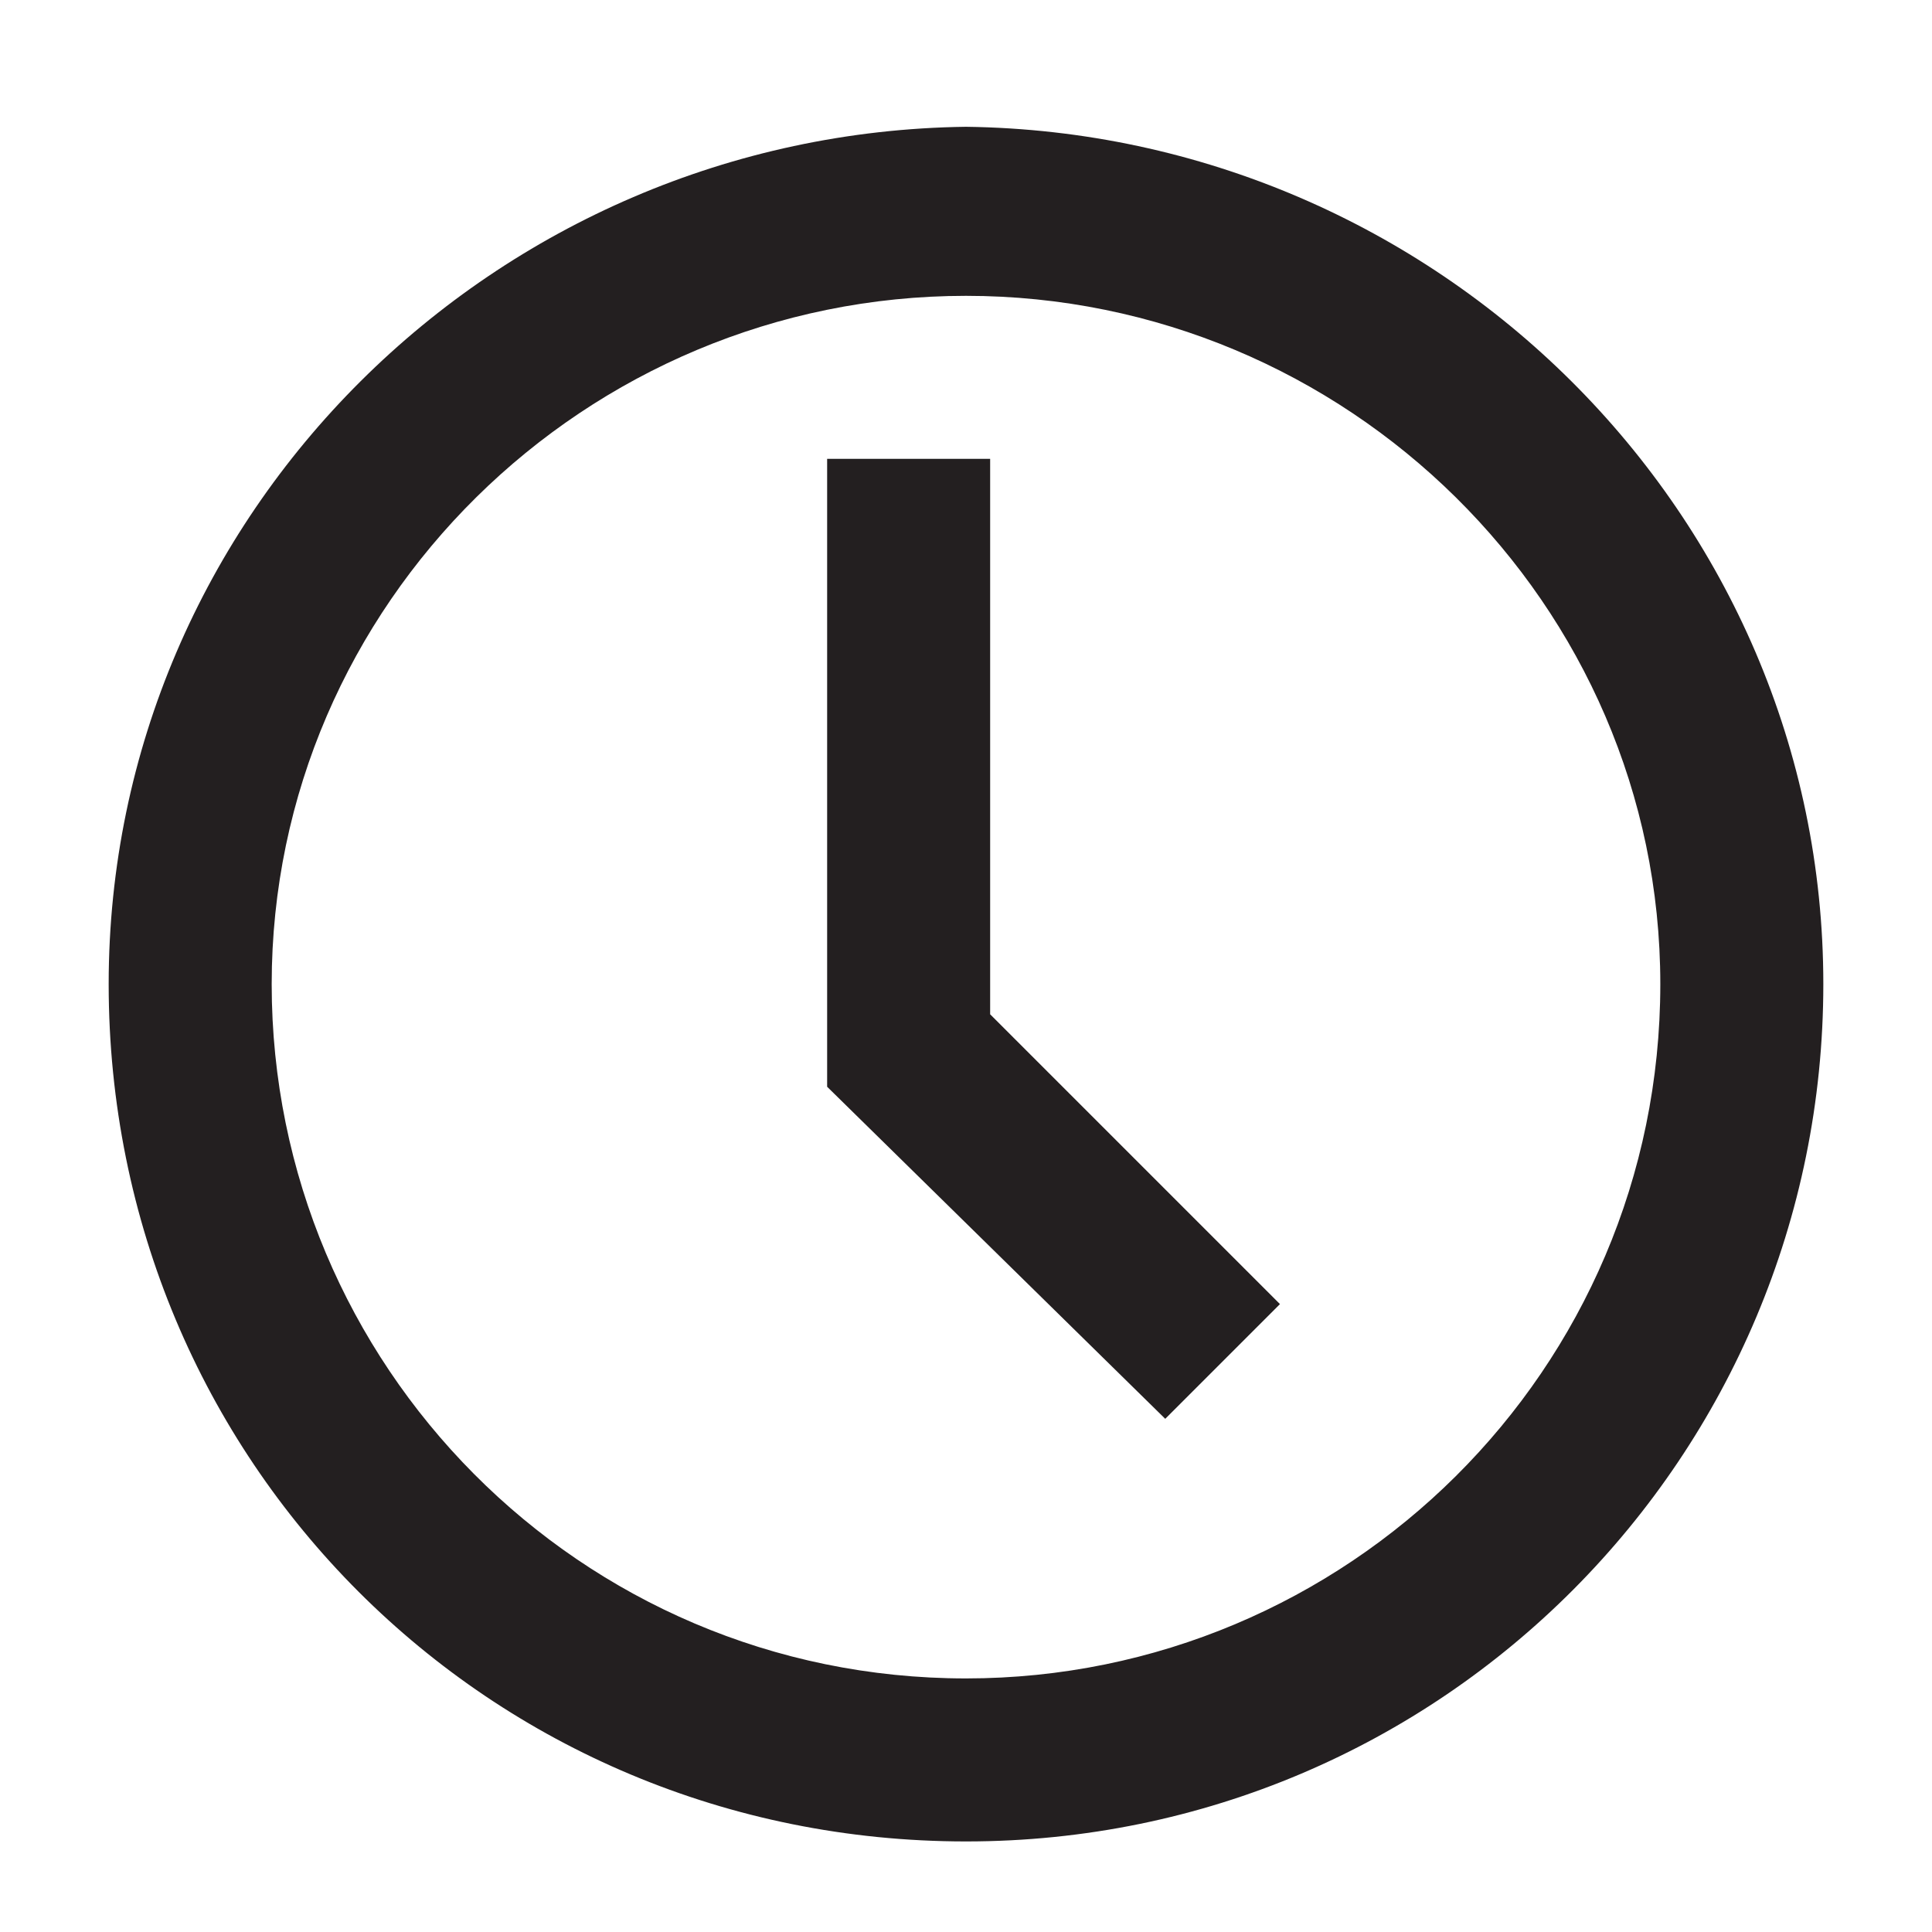
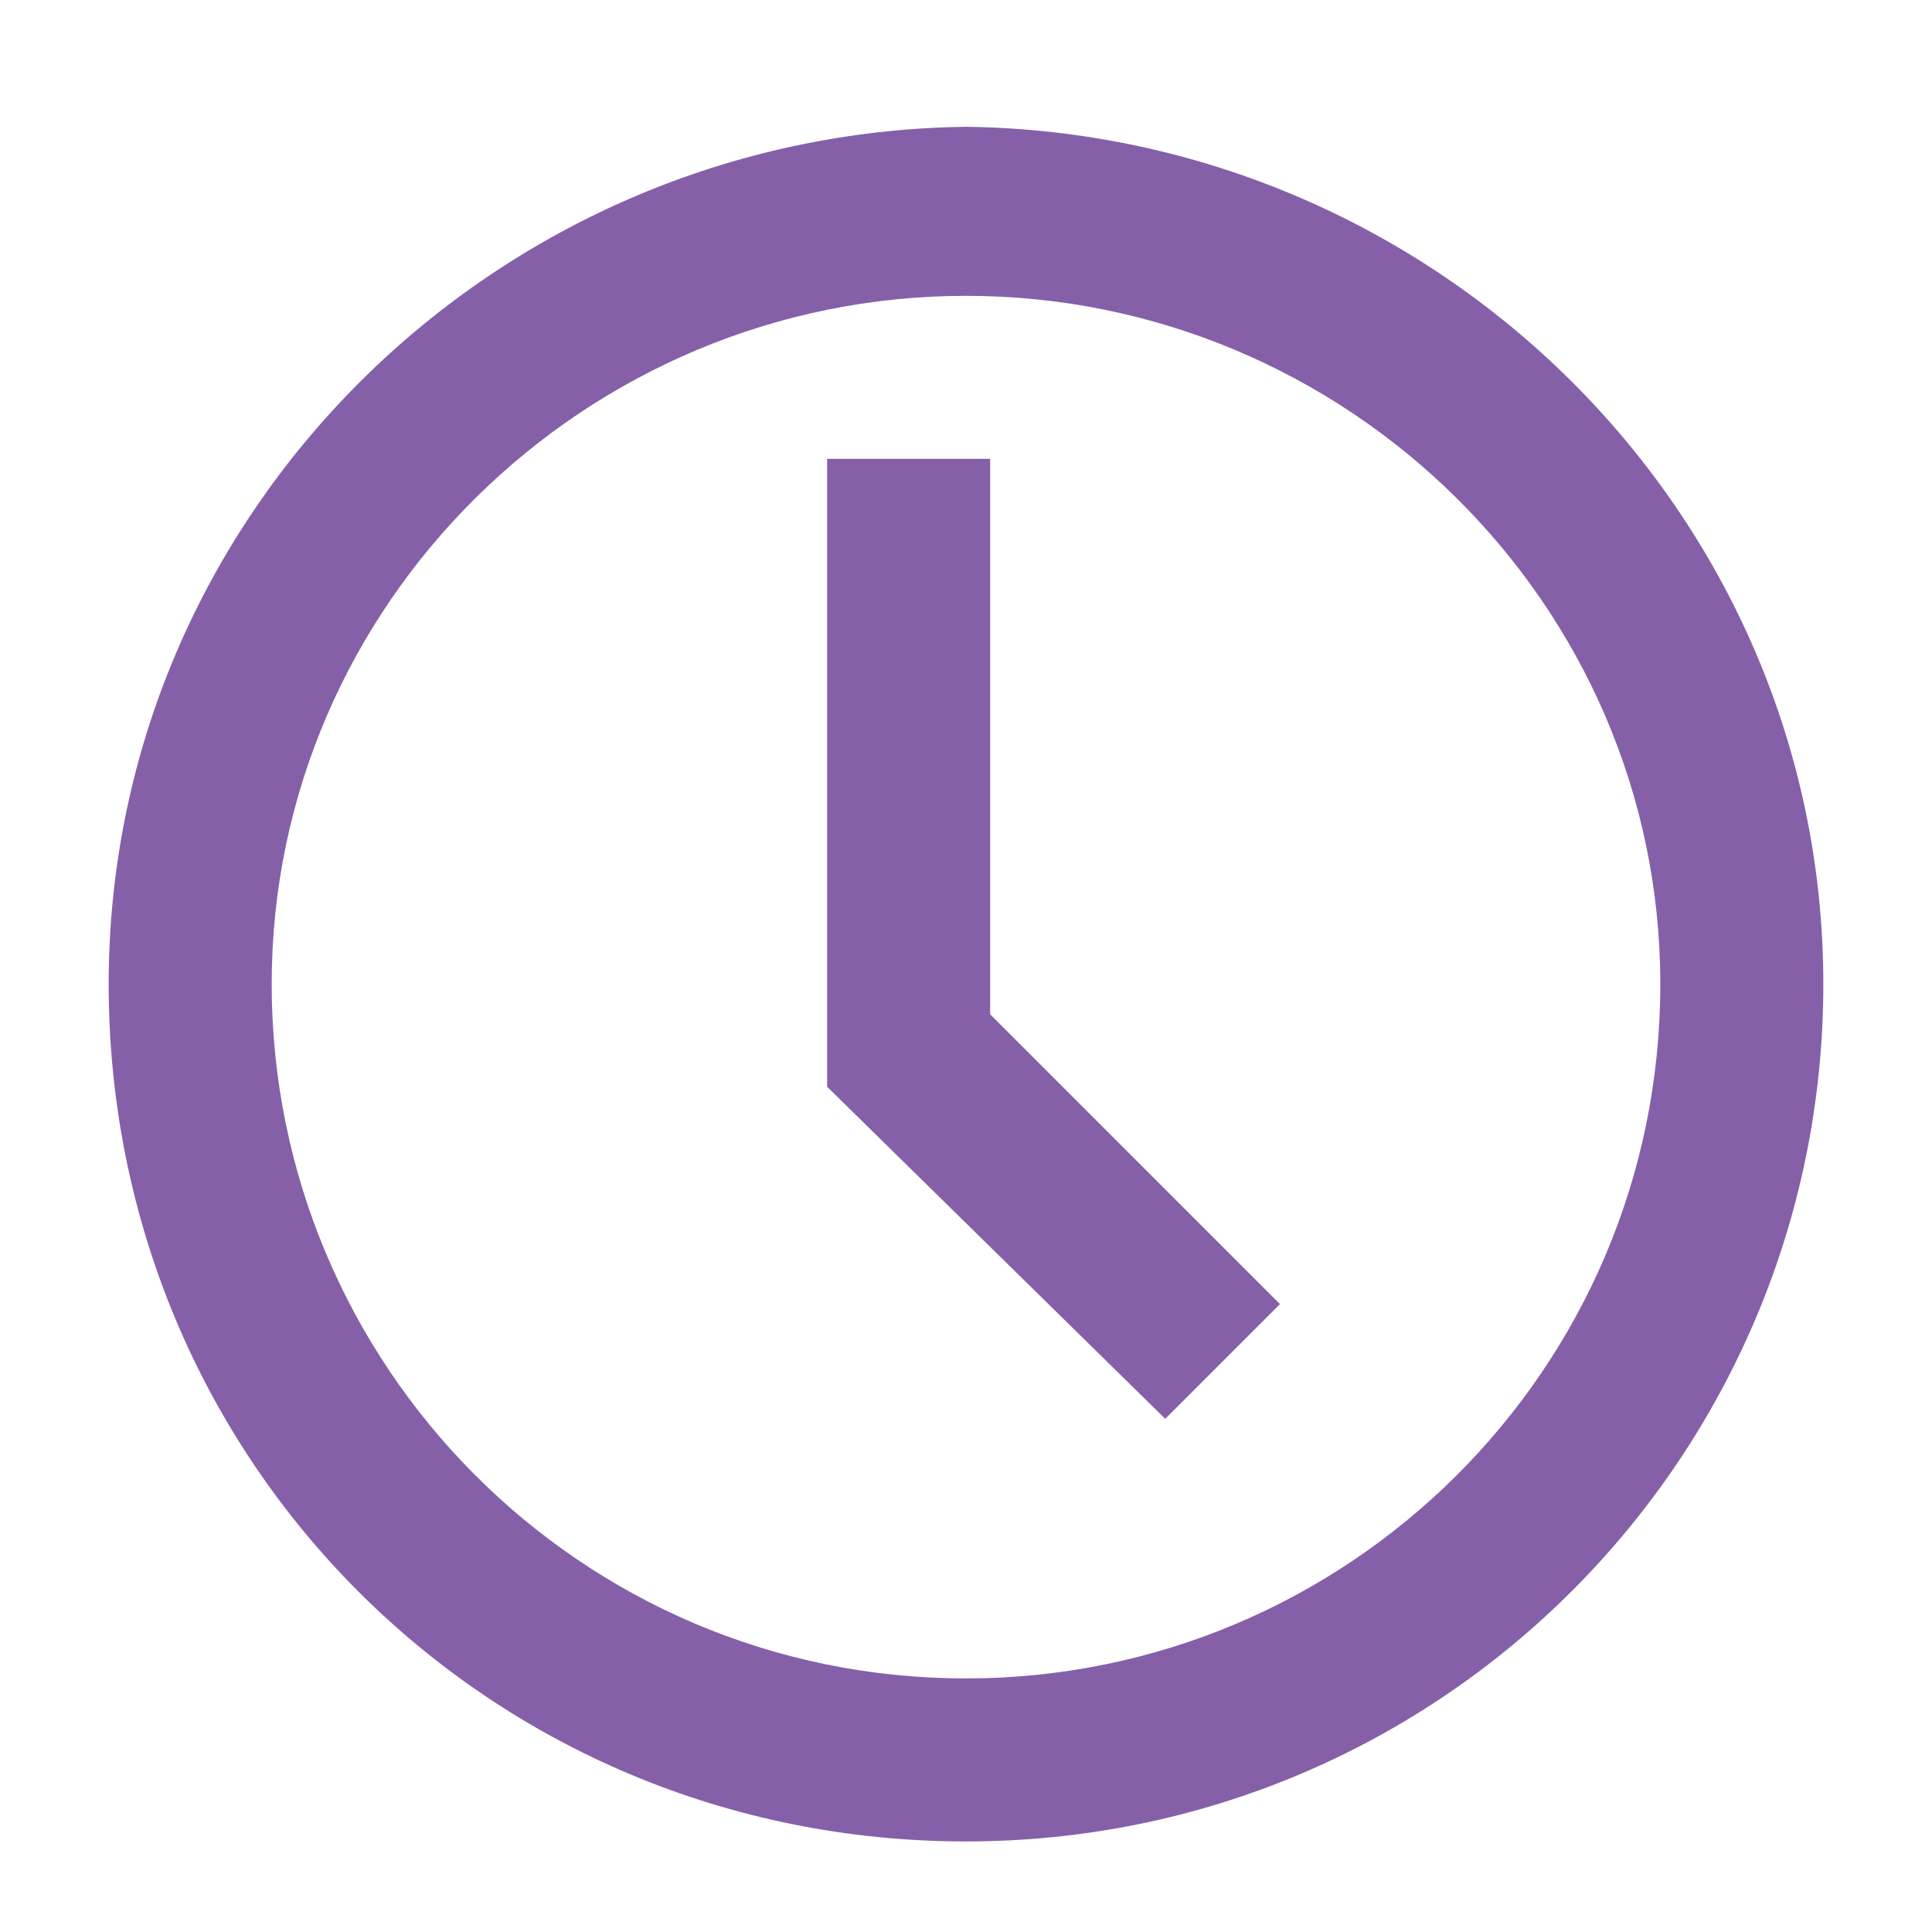
- <svg xmlns="http://www.w3.org/2000/svg" version="1.1" id="Layer_1" x="0px" y="0px" viewBox="0 0 32 32" style="enable-background:new 0 0 32 32;" xml:space="preserve">
+ <svg xmlns="http://www.w3.org/2000/svg" version="1.1" id="Layer_1" x="0px" y="0px" viewBox="0 0 32 32" style="enable-background:new 0 0 32 32;" xml:space="preserve" fill="#AECB4F">
  <style type="text/css">
- 	.st0{fill:#231F20;}
+ 	.st0{fill: #8560A9}
</style>
  <path class="st0" d="M21.2,21.6l-1.9,1.9l0,0l-5.6-5.5V7.6h2.7v9.2L21.2,21.6z M30.2,16.3c0,7.8-6.3,14.2-14.2,14.2  S1.8,24.2,1.8,16.3C1.8,8.5,8.2,2.2,16,2.1c0,0,0,0,0,0C23.8,2.2,30.2,8.5,30.2,16.3z M27.5,16.3C27.5,10,22.3,4.9,16,4.9  C9.7,4.9,4.5,10,4.5,16.3c0,6.3,5.1,11.5,11.5,11.5C22.3,27.8,27.5,22.7,27.5,16.3z" />
</svg>
